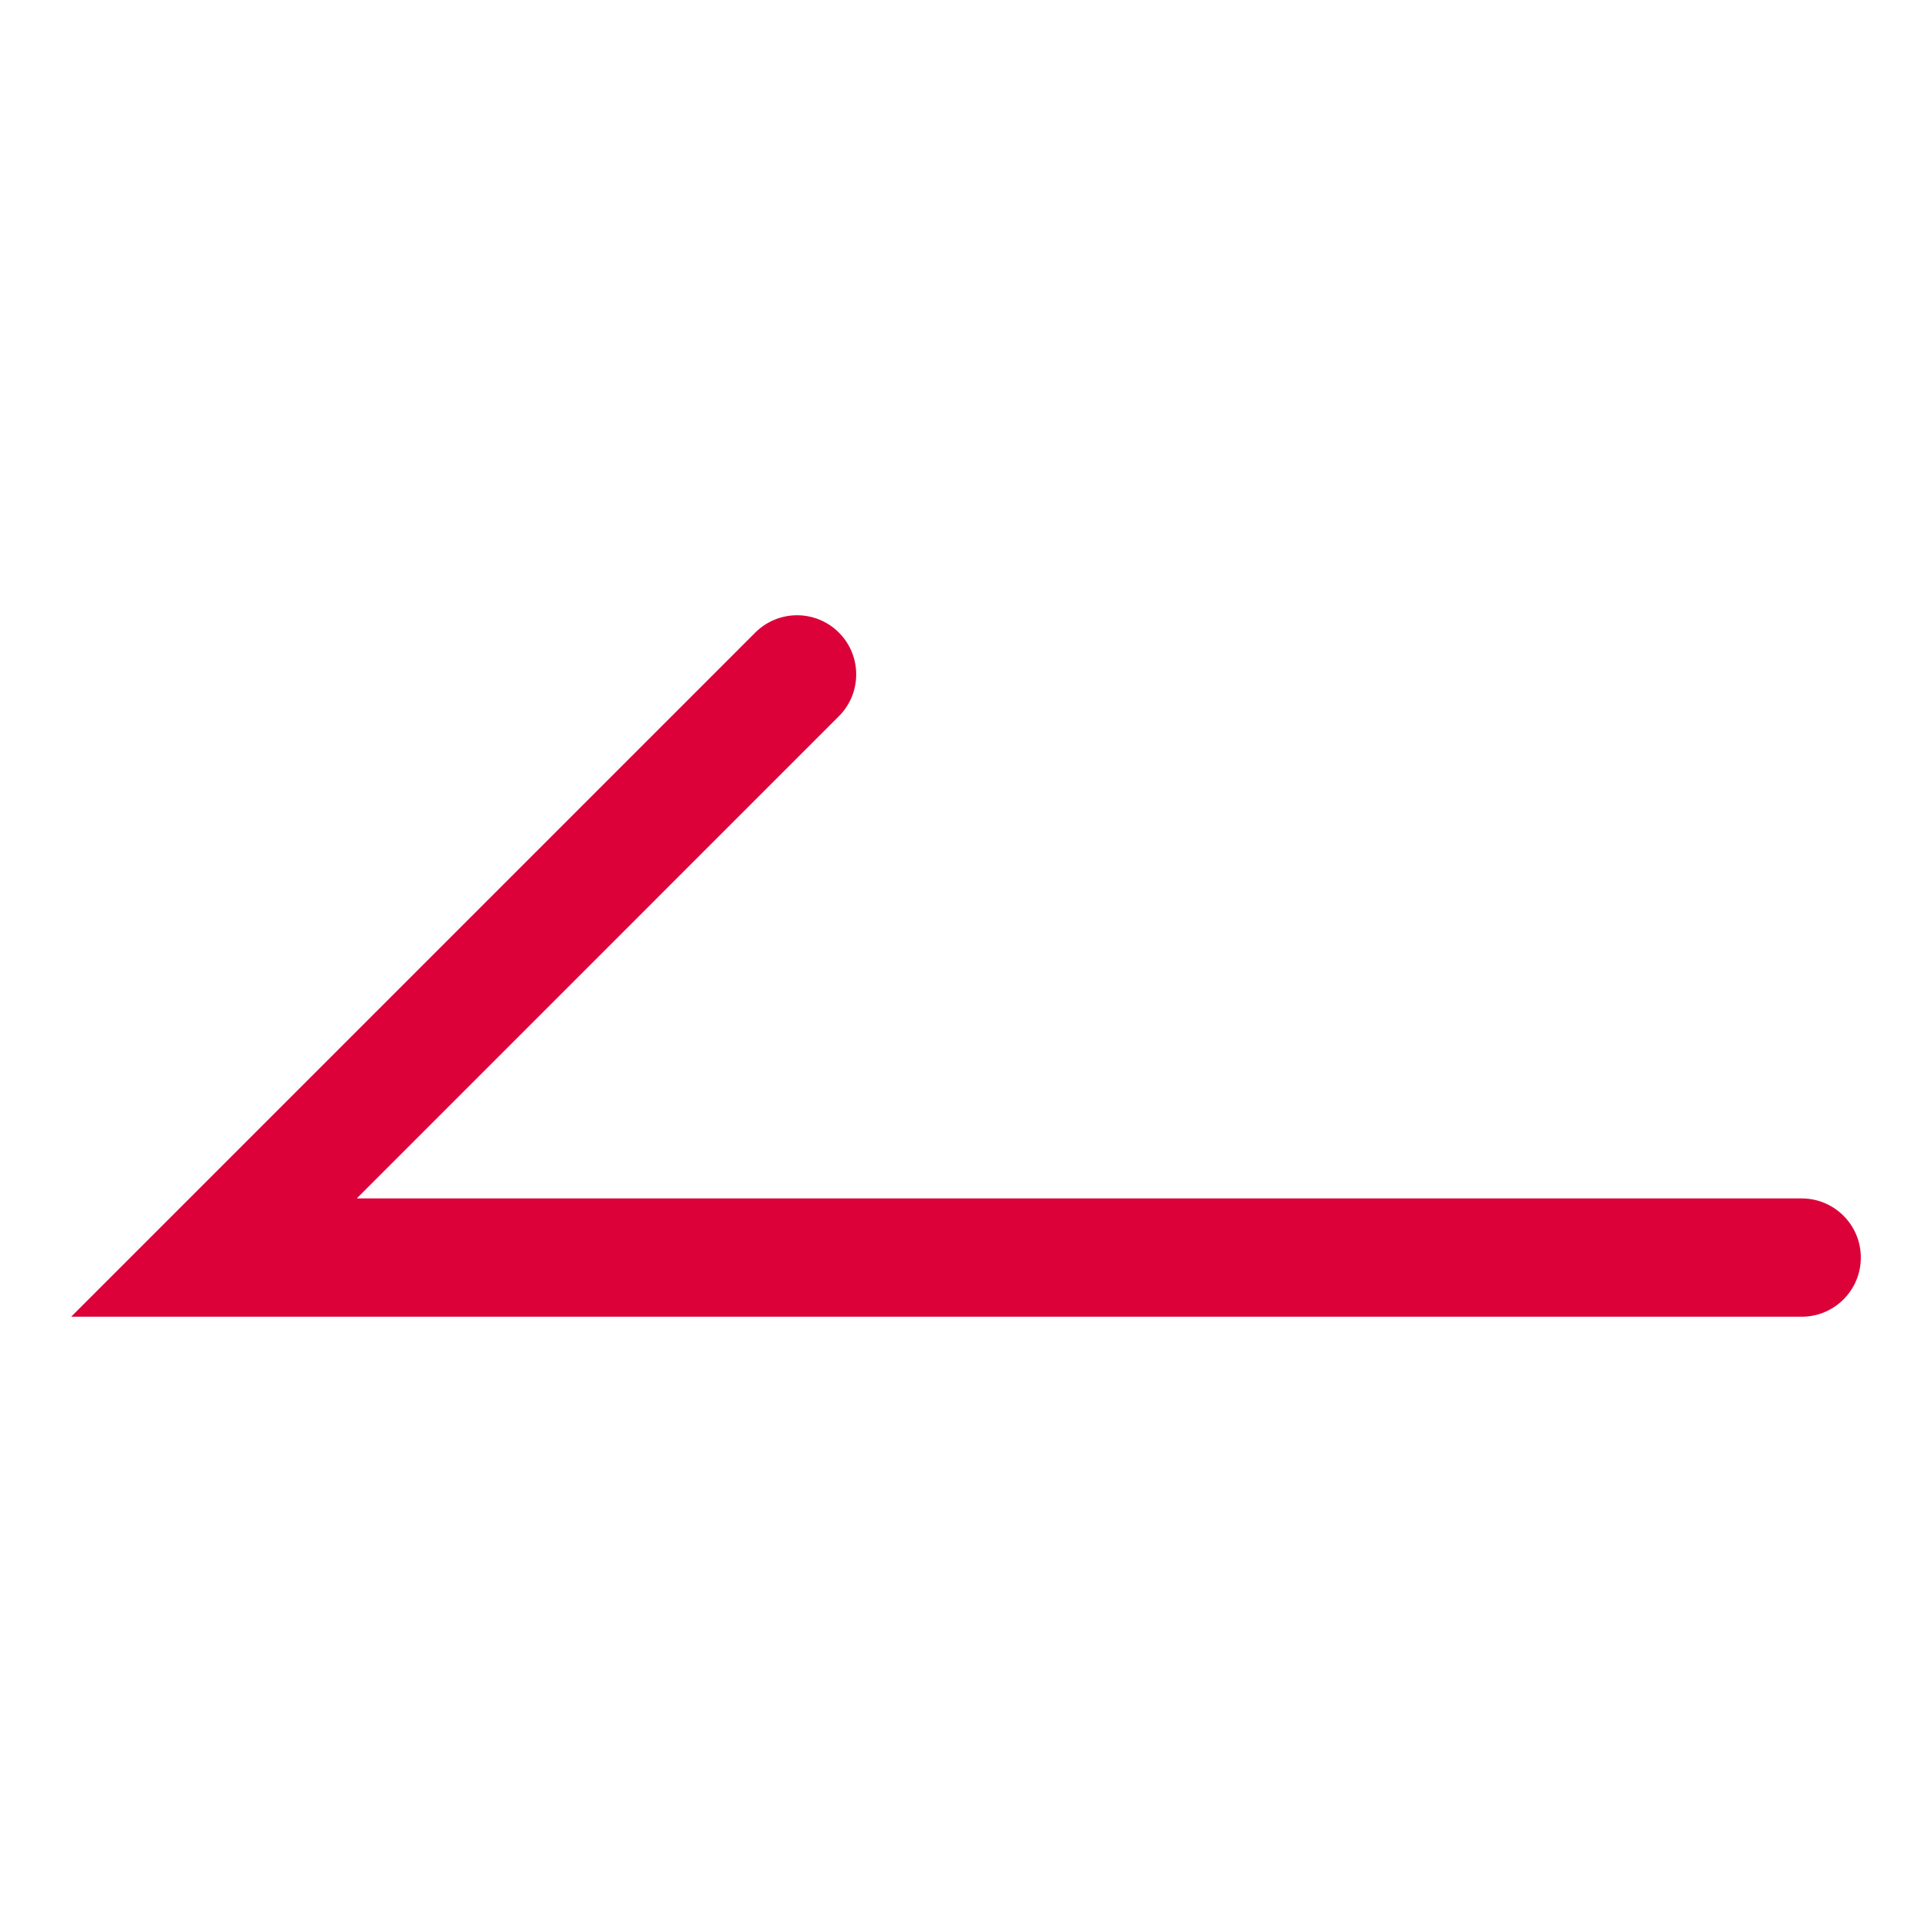
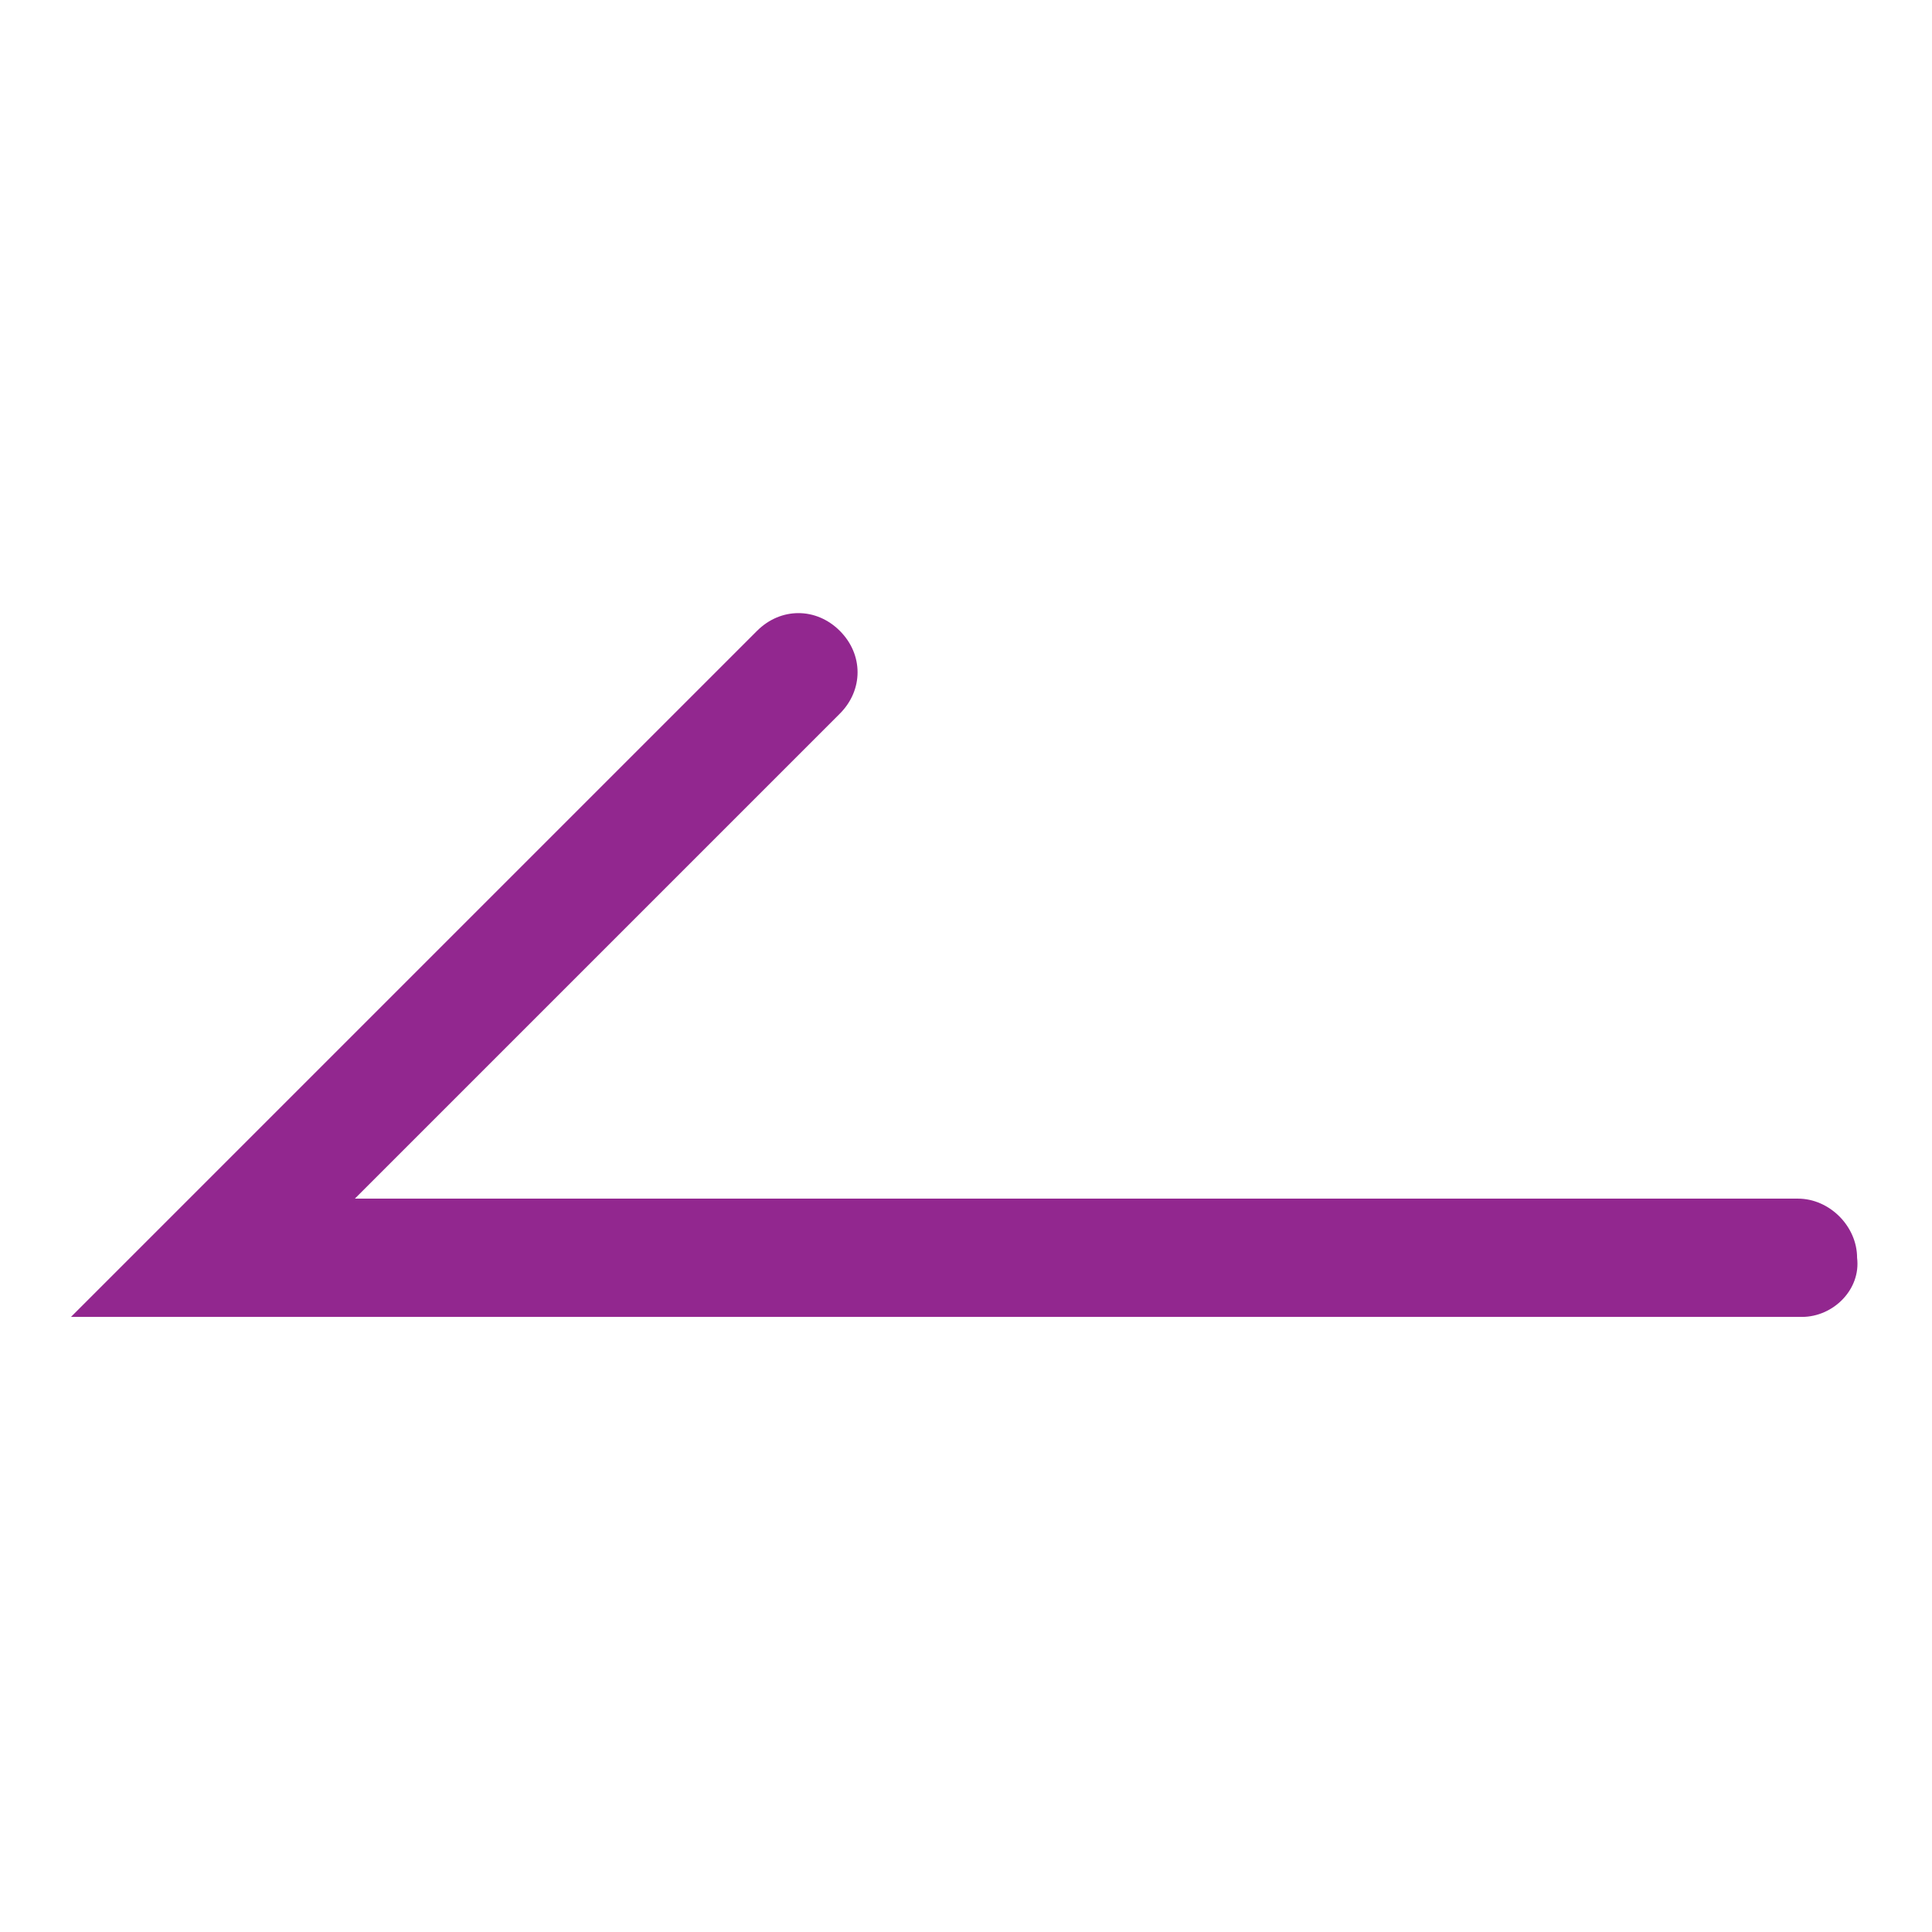
<svg xmlns="http://www.w3.org/2000/svg" version="1.1" id="Layer_1" x="0px" y="0px" viewBox="0 0 49 49" style="enable-background:new 0 0 49 49;" xml:space="preserve">
  <style type="text/css">
- 	.st0{fill:#DC0239;}
+ 	.st0{fill:#92278F;}
</style>
-   <path class="st0" d="M45.695,33.395H1.805l17.35-17.351c0.586-0.586,1.535-0.586,2.121,0c0.586,0.585,0.586,1.536,0,2.121  L9.048,30.395h36.647c0.828,0,1.5,0.671,1.5,1.5S46.523,33.395,45.695,33.395z" />
+   <path class="st0" d="M45.7,33.4H1.8L19.2,16c0.6-0.6,1.5-0.6,2.1,0c0.6,0.6,0.6,1.5,0,2.1L9,30.4h36.6c0.8,0,1.5,0.7,1.5,1.5  C47.2,32.7,46.5,33.4,45.7,33.4z" />
</svg>
